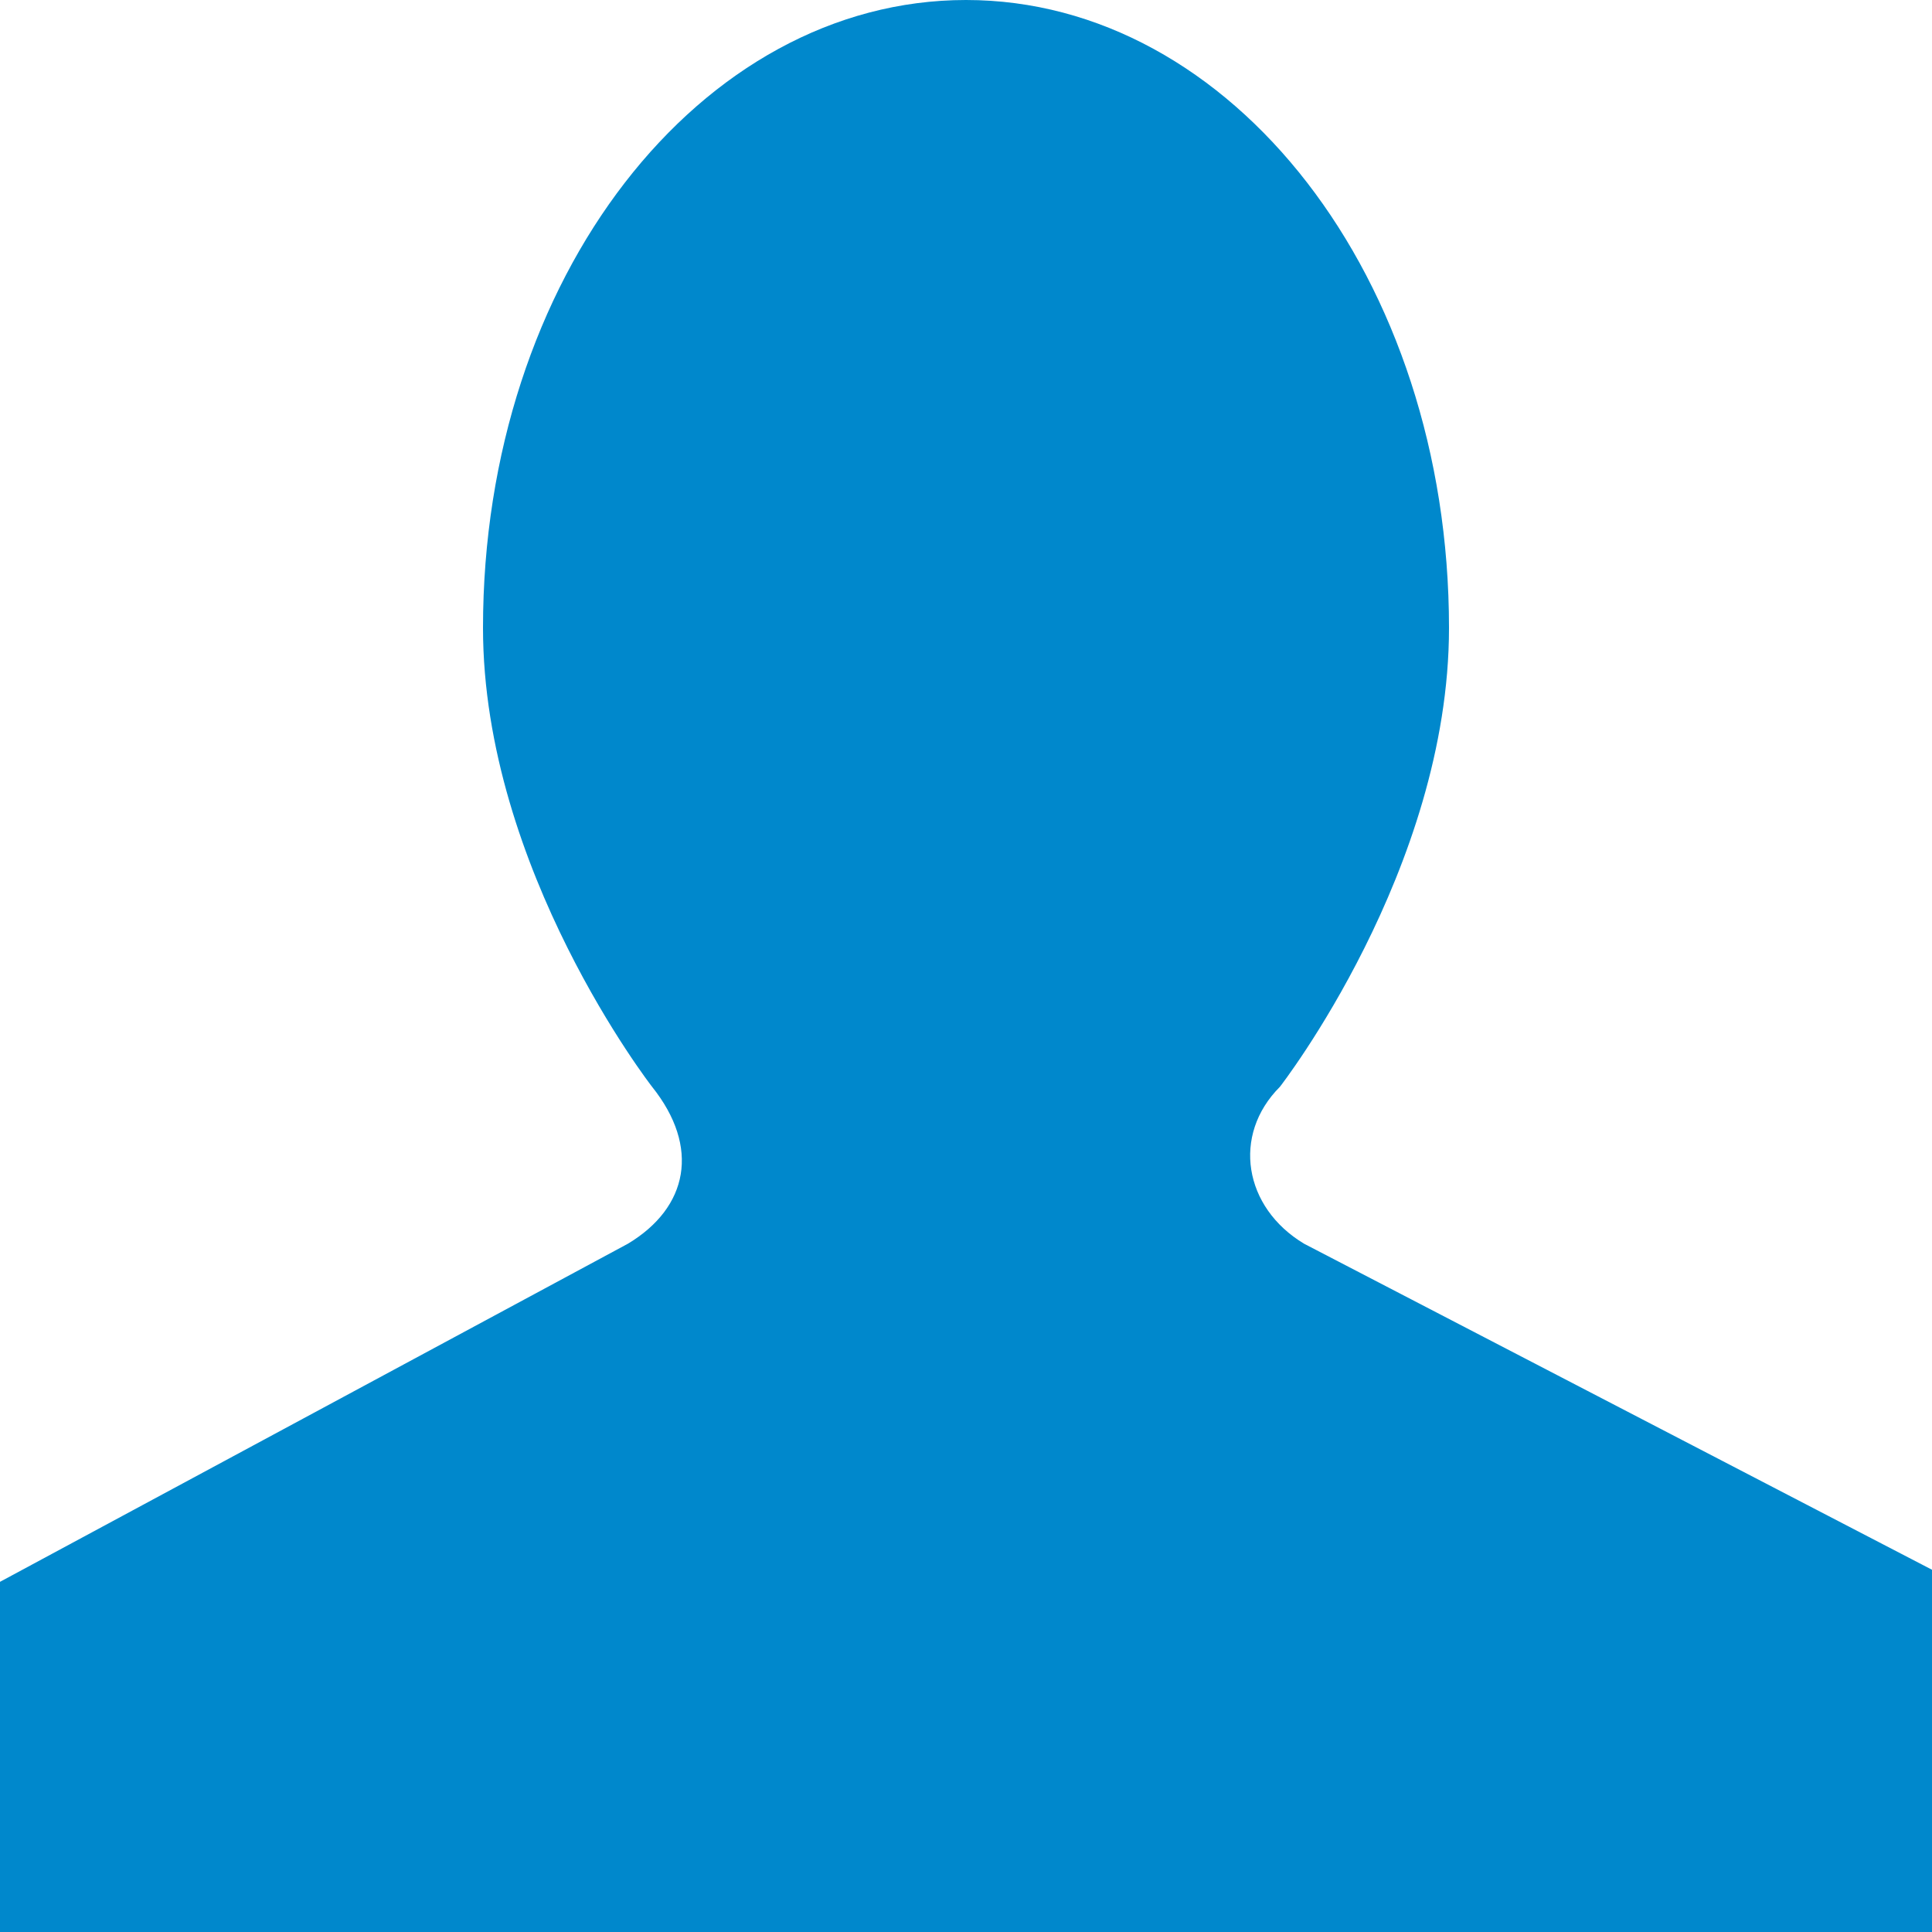
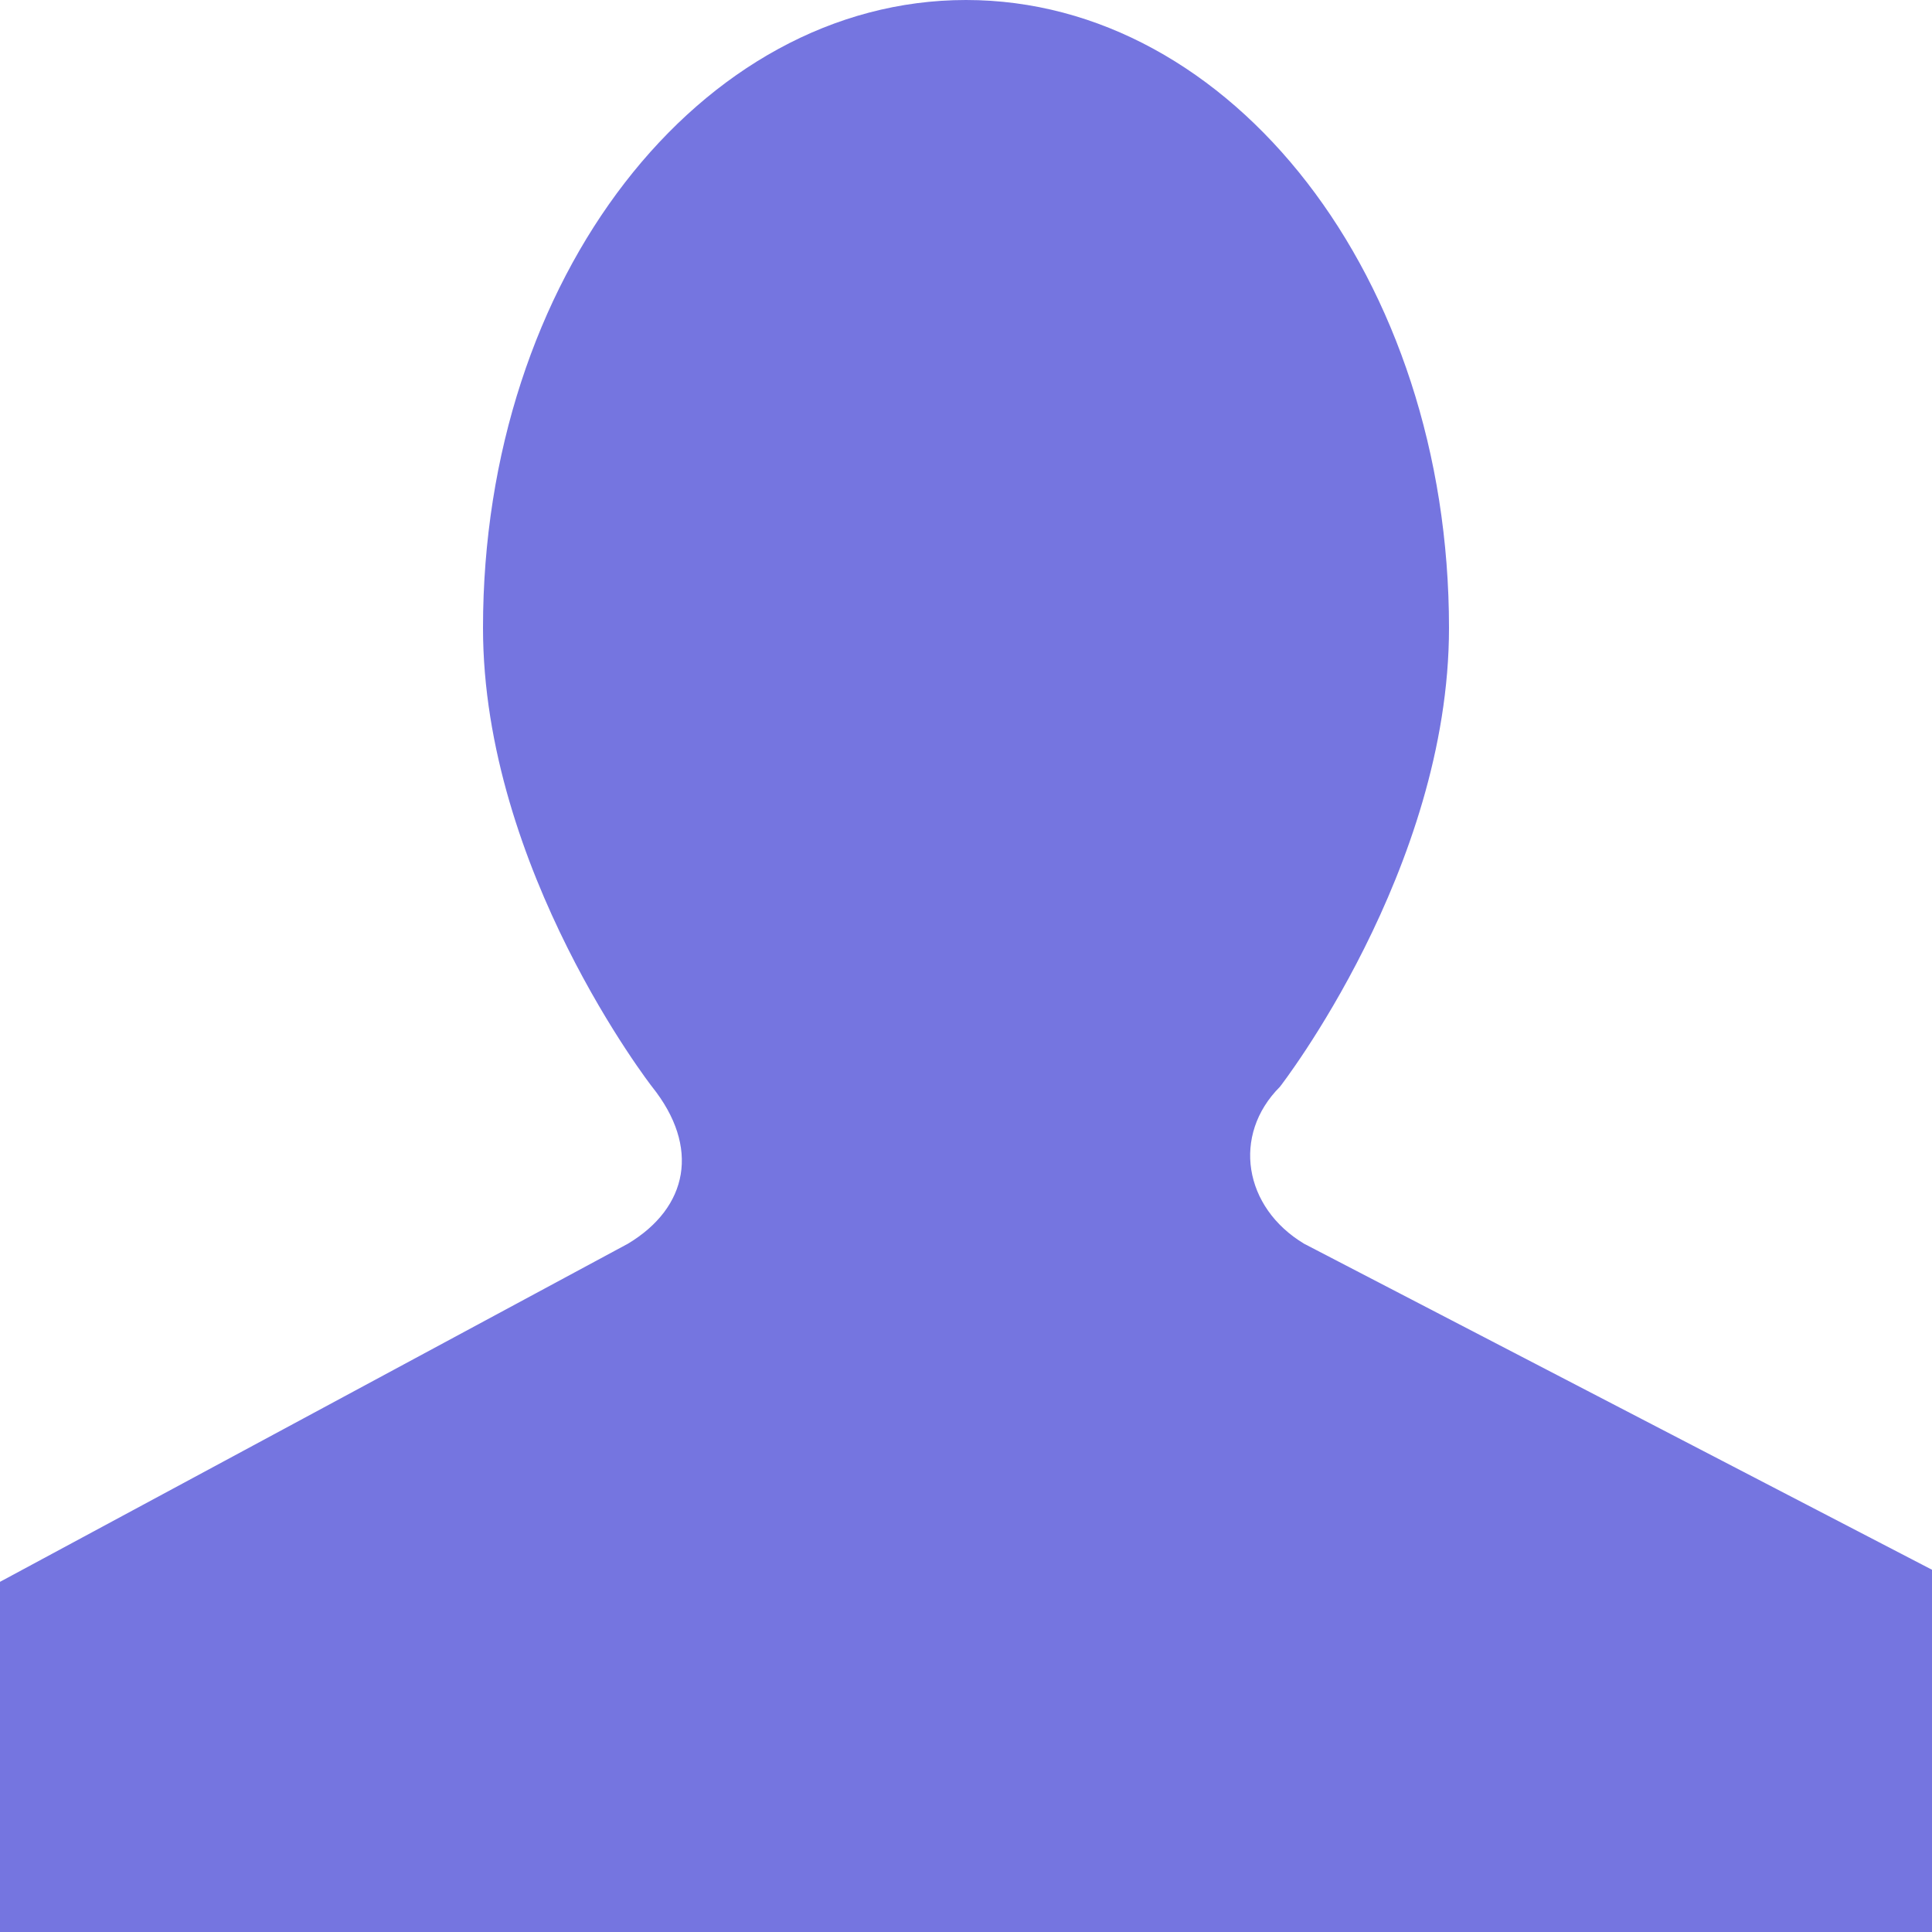
<svg xmlns="http://www.w3.org/2000/svg" version="1.1" x="0px" y="0px" width="16px" height="16px" viewBox="0 0 16 16" style="overflow:visible;enable-background:new 0 0 16 16;" xml:space="preserve" preserveAspectRatio="xMinYMid meet">
  <defs>
</defs>
-   <path style="fill:#0088cc;" d="M5.2,10.3L0,13.1V16h16v-3l-5.2-2.7C10.3,10,10.2,9.4,10.6,9c0,0,1.4-1.8,1.4-3.8C12,2.3,10.2,0,8,0  S4,2.3,4,5.2C4,7.2,5.4,9,5.4,9C5.8,9.5,5.7,10,5.2,10.3z" />
+   <path style="fill:#7575E0;" d="M5.2,10.3L0,13.1V16h16v-3l-5.2-2.7C10.3,10,10.2,9.4,10.6,9c0,0,1.4-1.8,1.4-3.8C12,2.3,10.2,0,8,0  S4,2.3,4,5.2C4,7.2,5.4,9,5.4,9C5.8,9.5,5.7,10,5.2,10.3z" />
</svg>
